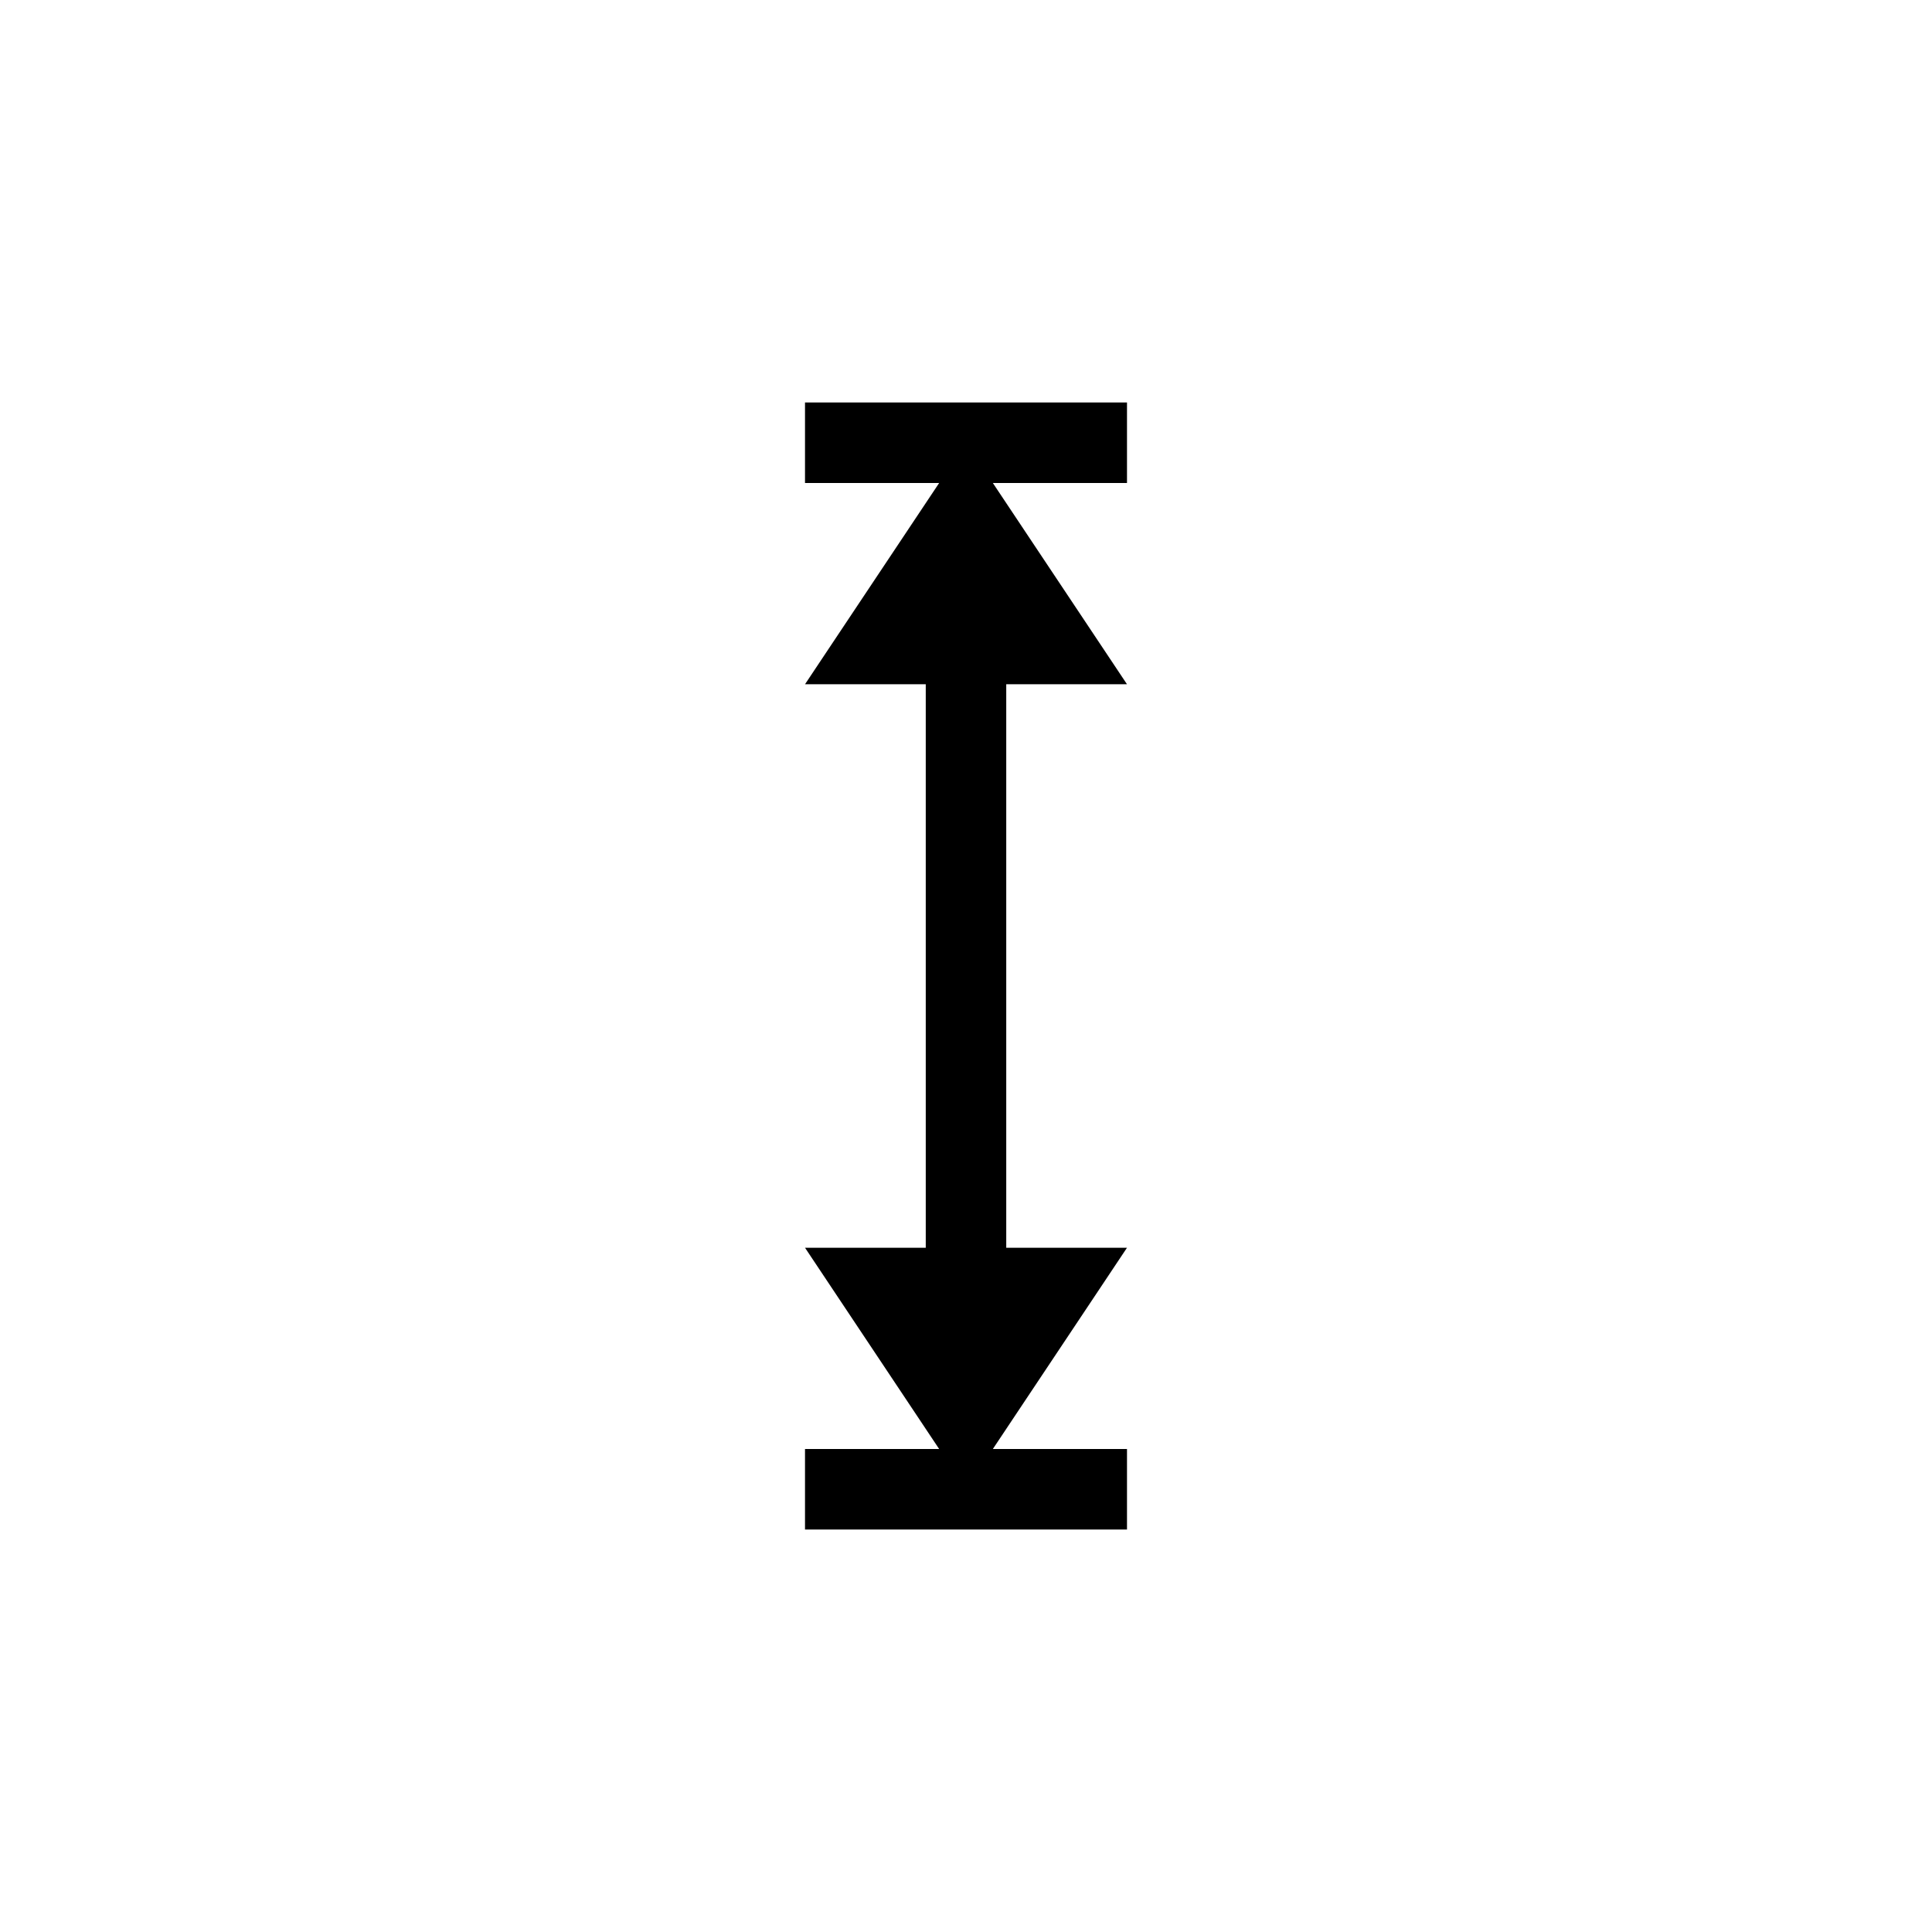
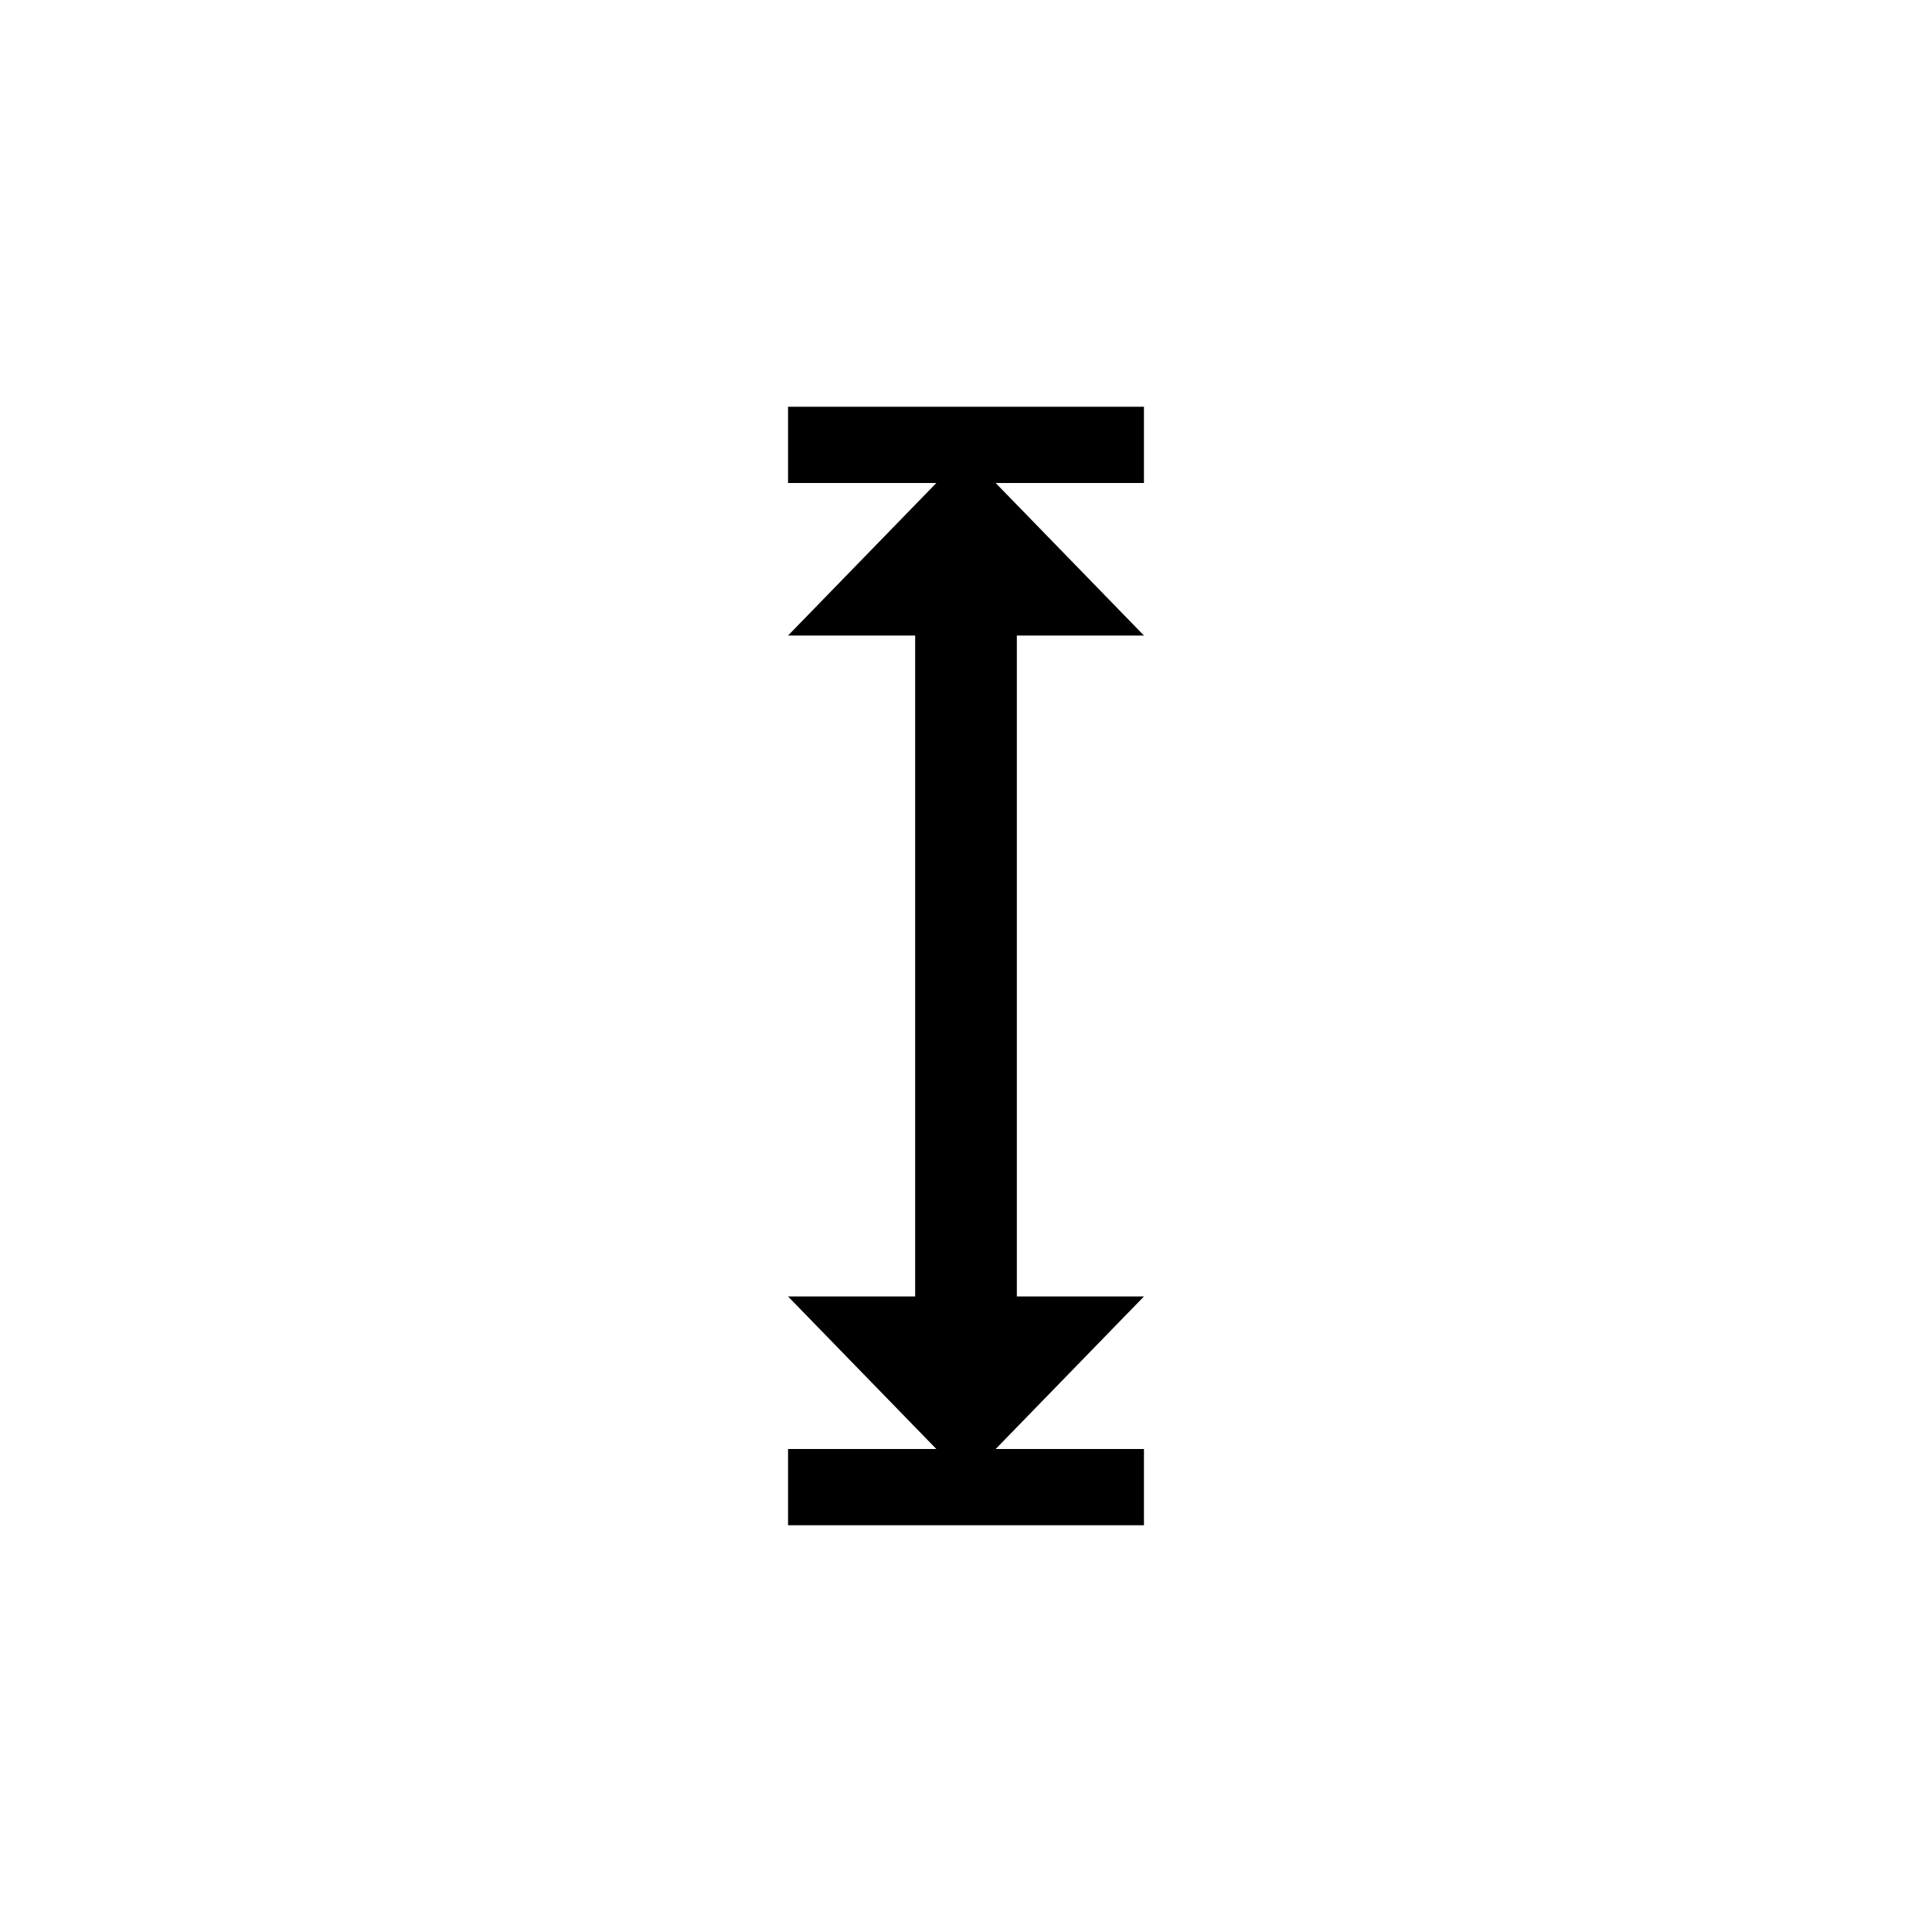
<svg xmlns="http://www.w3.org/2000/svg" version="1.1" baseProfile="full" width="76" height="76" viewBox="0 0 76.00 76.00" enable-background="new 0 0 76.00 76.00" xml:space="preserve">
-   <path fill="#000000" fill-opacity="1" stroke-width="0.2" stroke-linejoin="round" d="M 44.333,26.917L 39.583,26.917L 39.583,49.083L 44.333,49.083L 39.056,57L 44.333,57L 44.333,60.167L 31.667,60.167L 31.667,57L 36.944,57L 31.667,49.083L 36.417,49.083L 36.417,26.917L 31.667,26.917L 36.944,19L 31.667,19L 31.667,15.833L 44.333,15.833L 44.333,19L 39.056,19L 44.333,26.917 Z " />
+   <path fill="#000000" fill-opacity="1" stroke-width="0.2" stroke-linejoin="round" d="M 31,57L 36.833,57L 31,51L 36,51L 36,25L 31,25L 36.833,19L 31,19L 31,16L 45,16L 45,19L 39.167,19L 45,25L 40,25L 40,51L 45,51L 39.167,57L 45,57L 45,60L 31,60L 31,57 Z " />
</svg>
